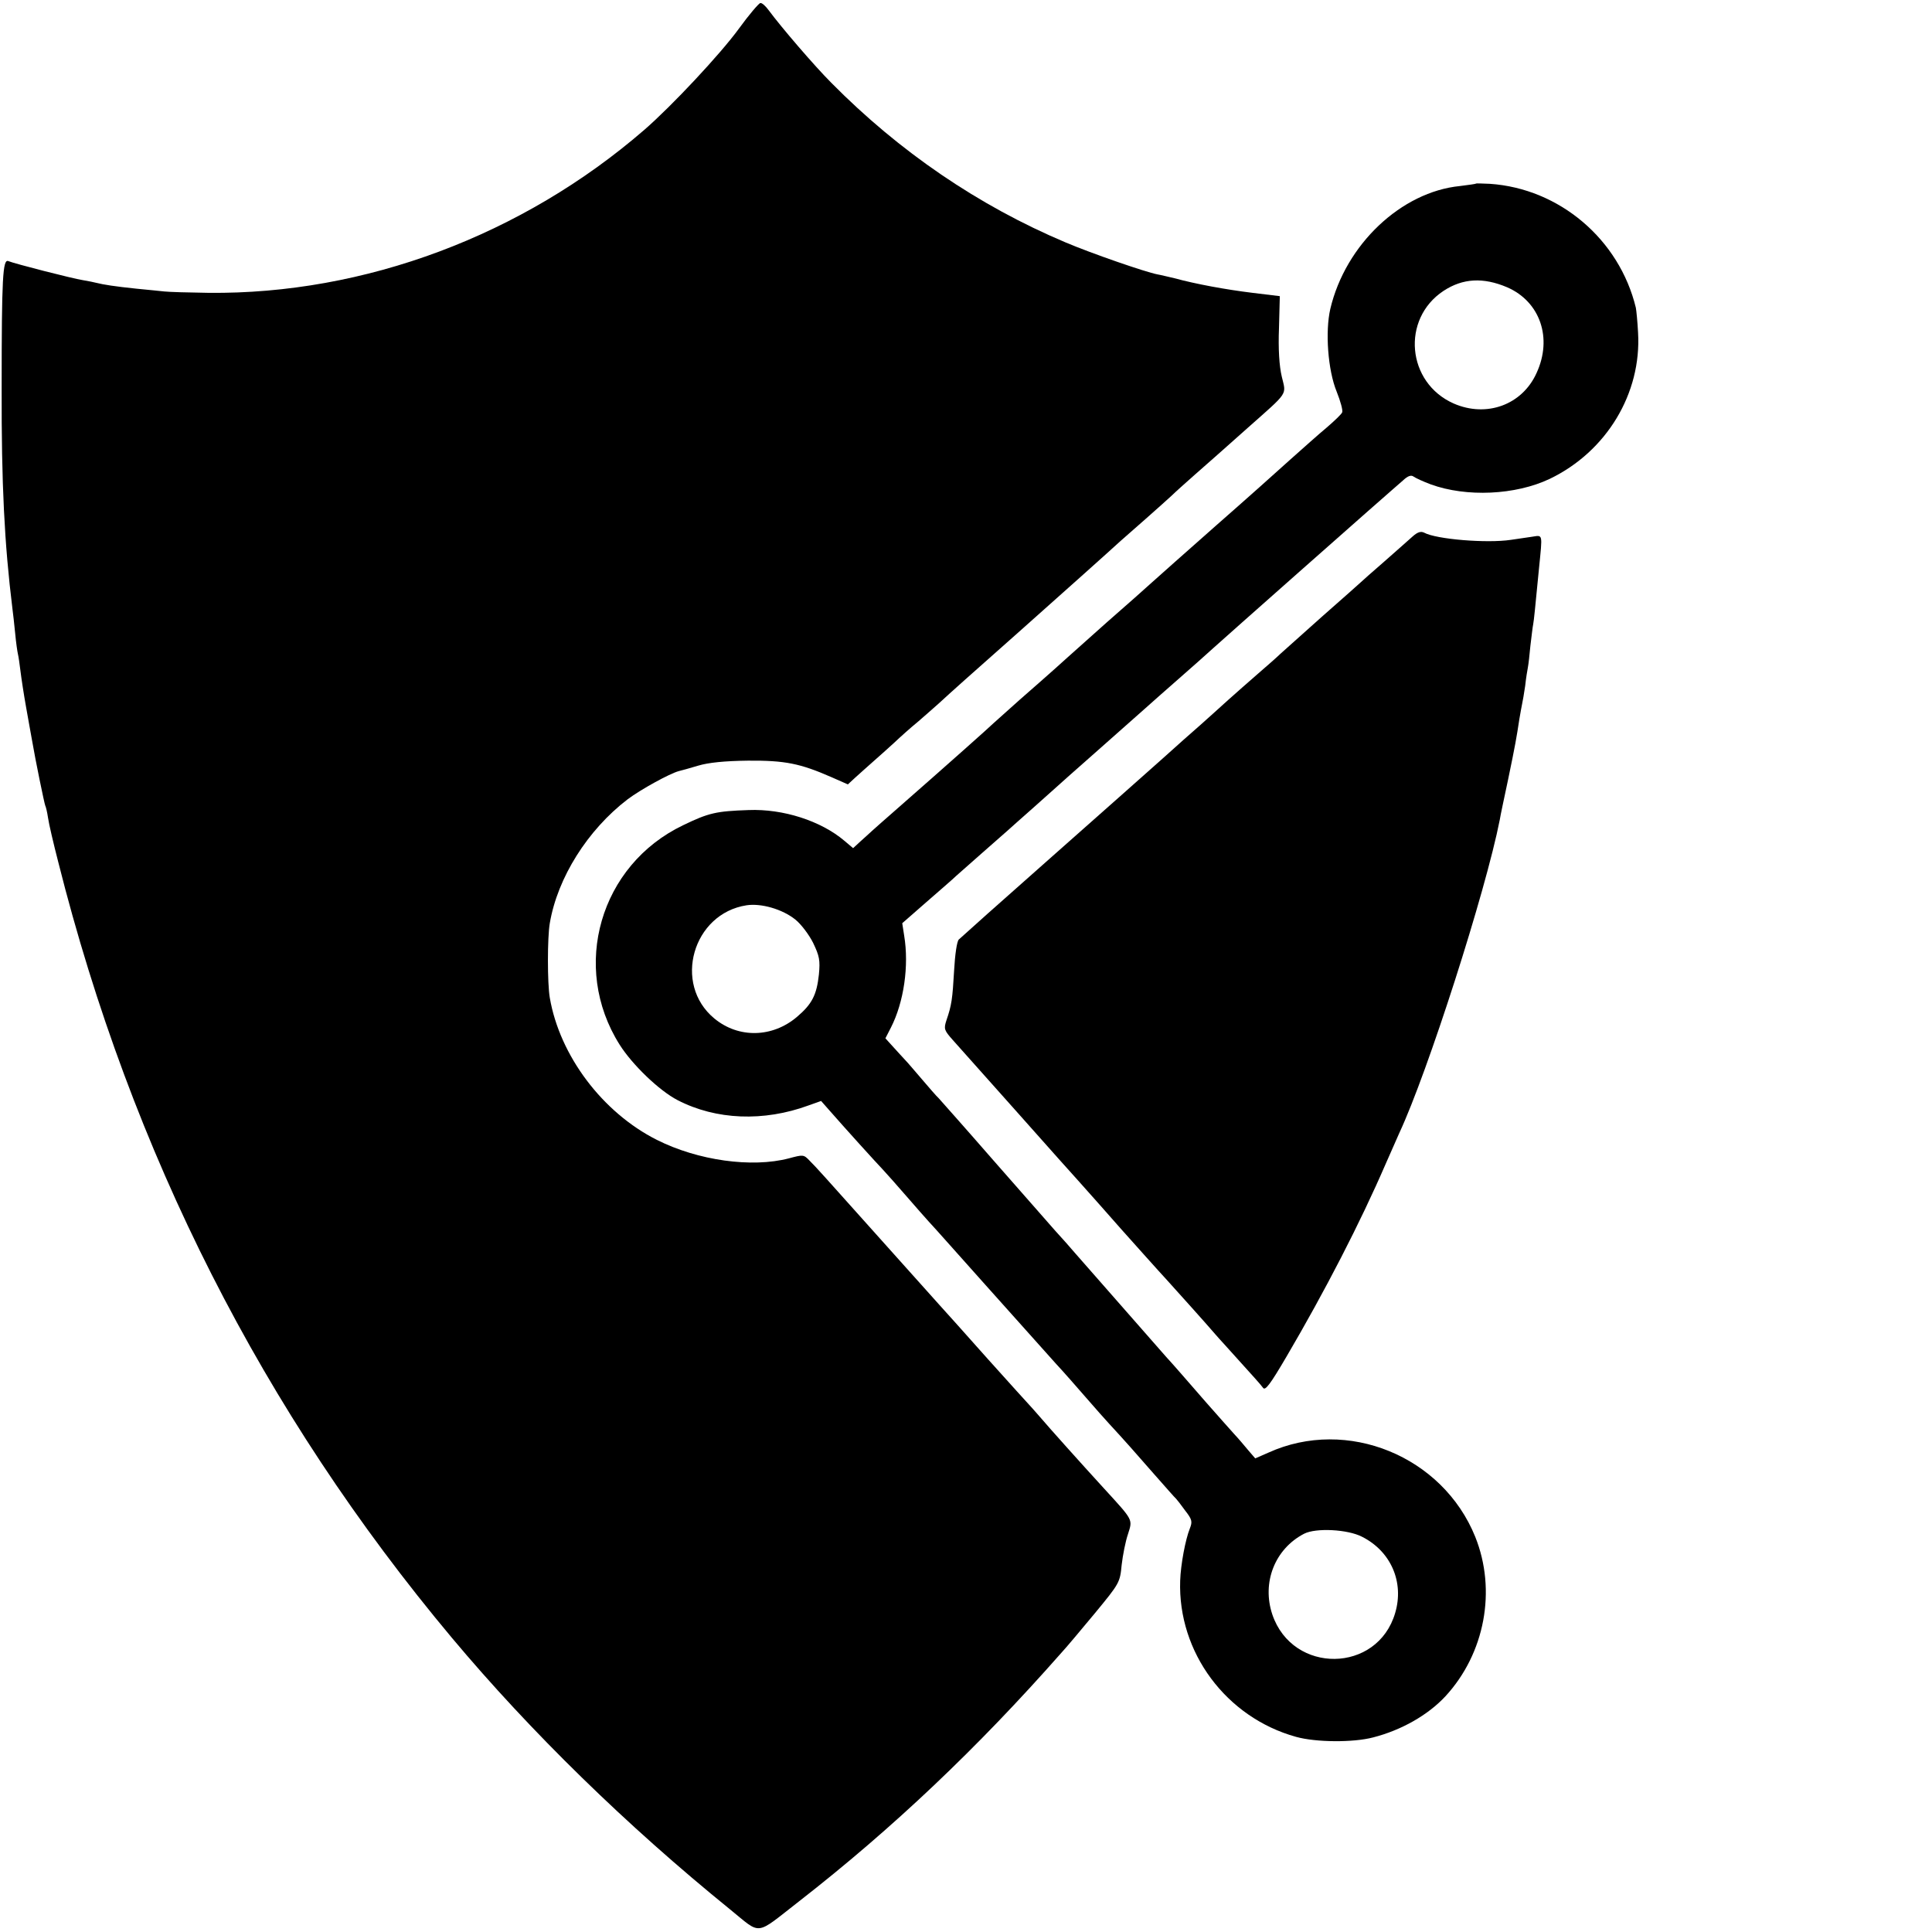
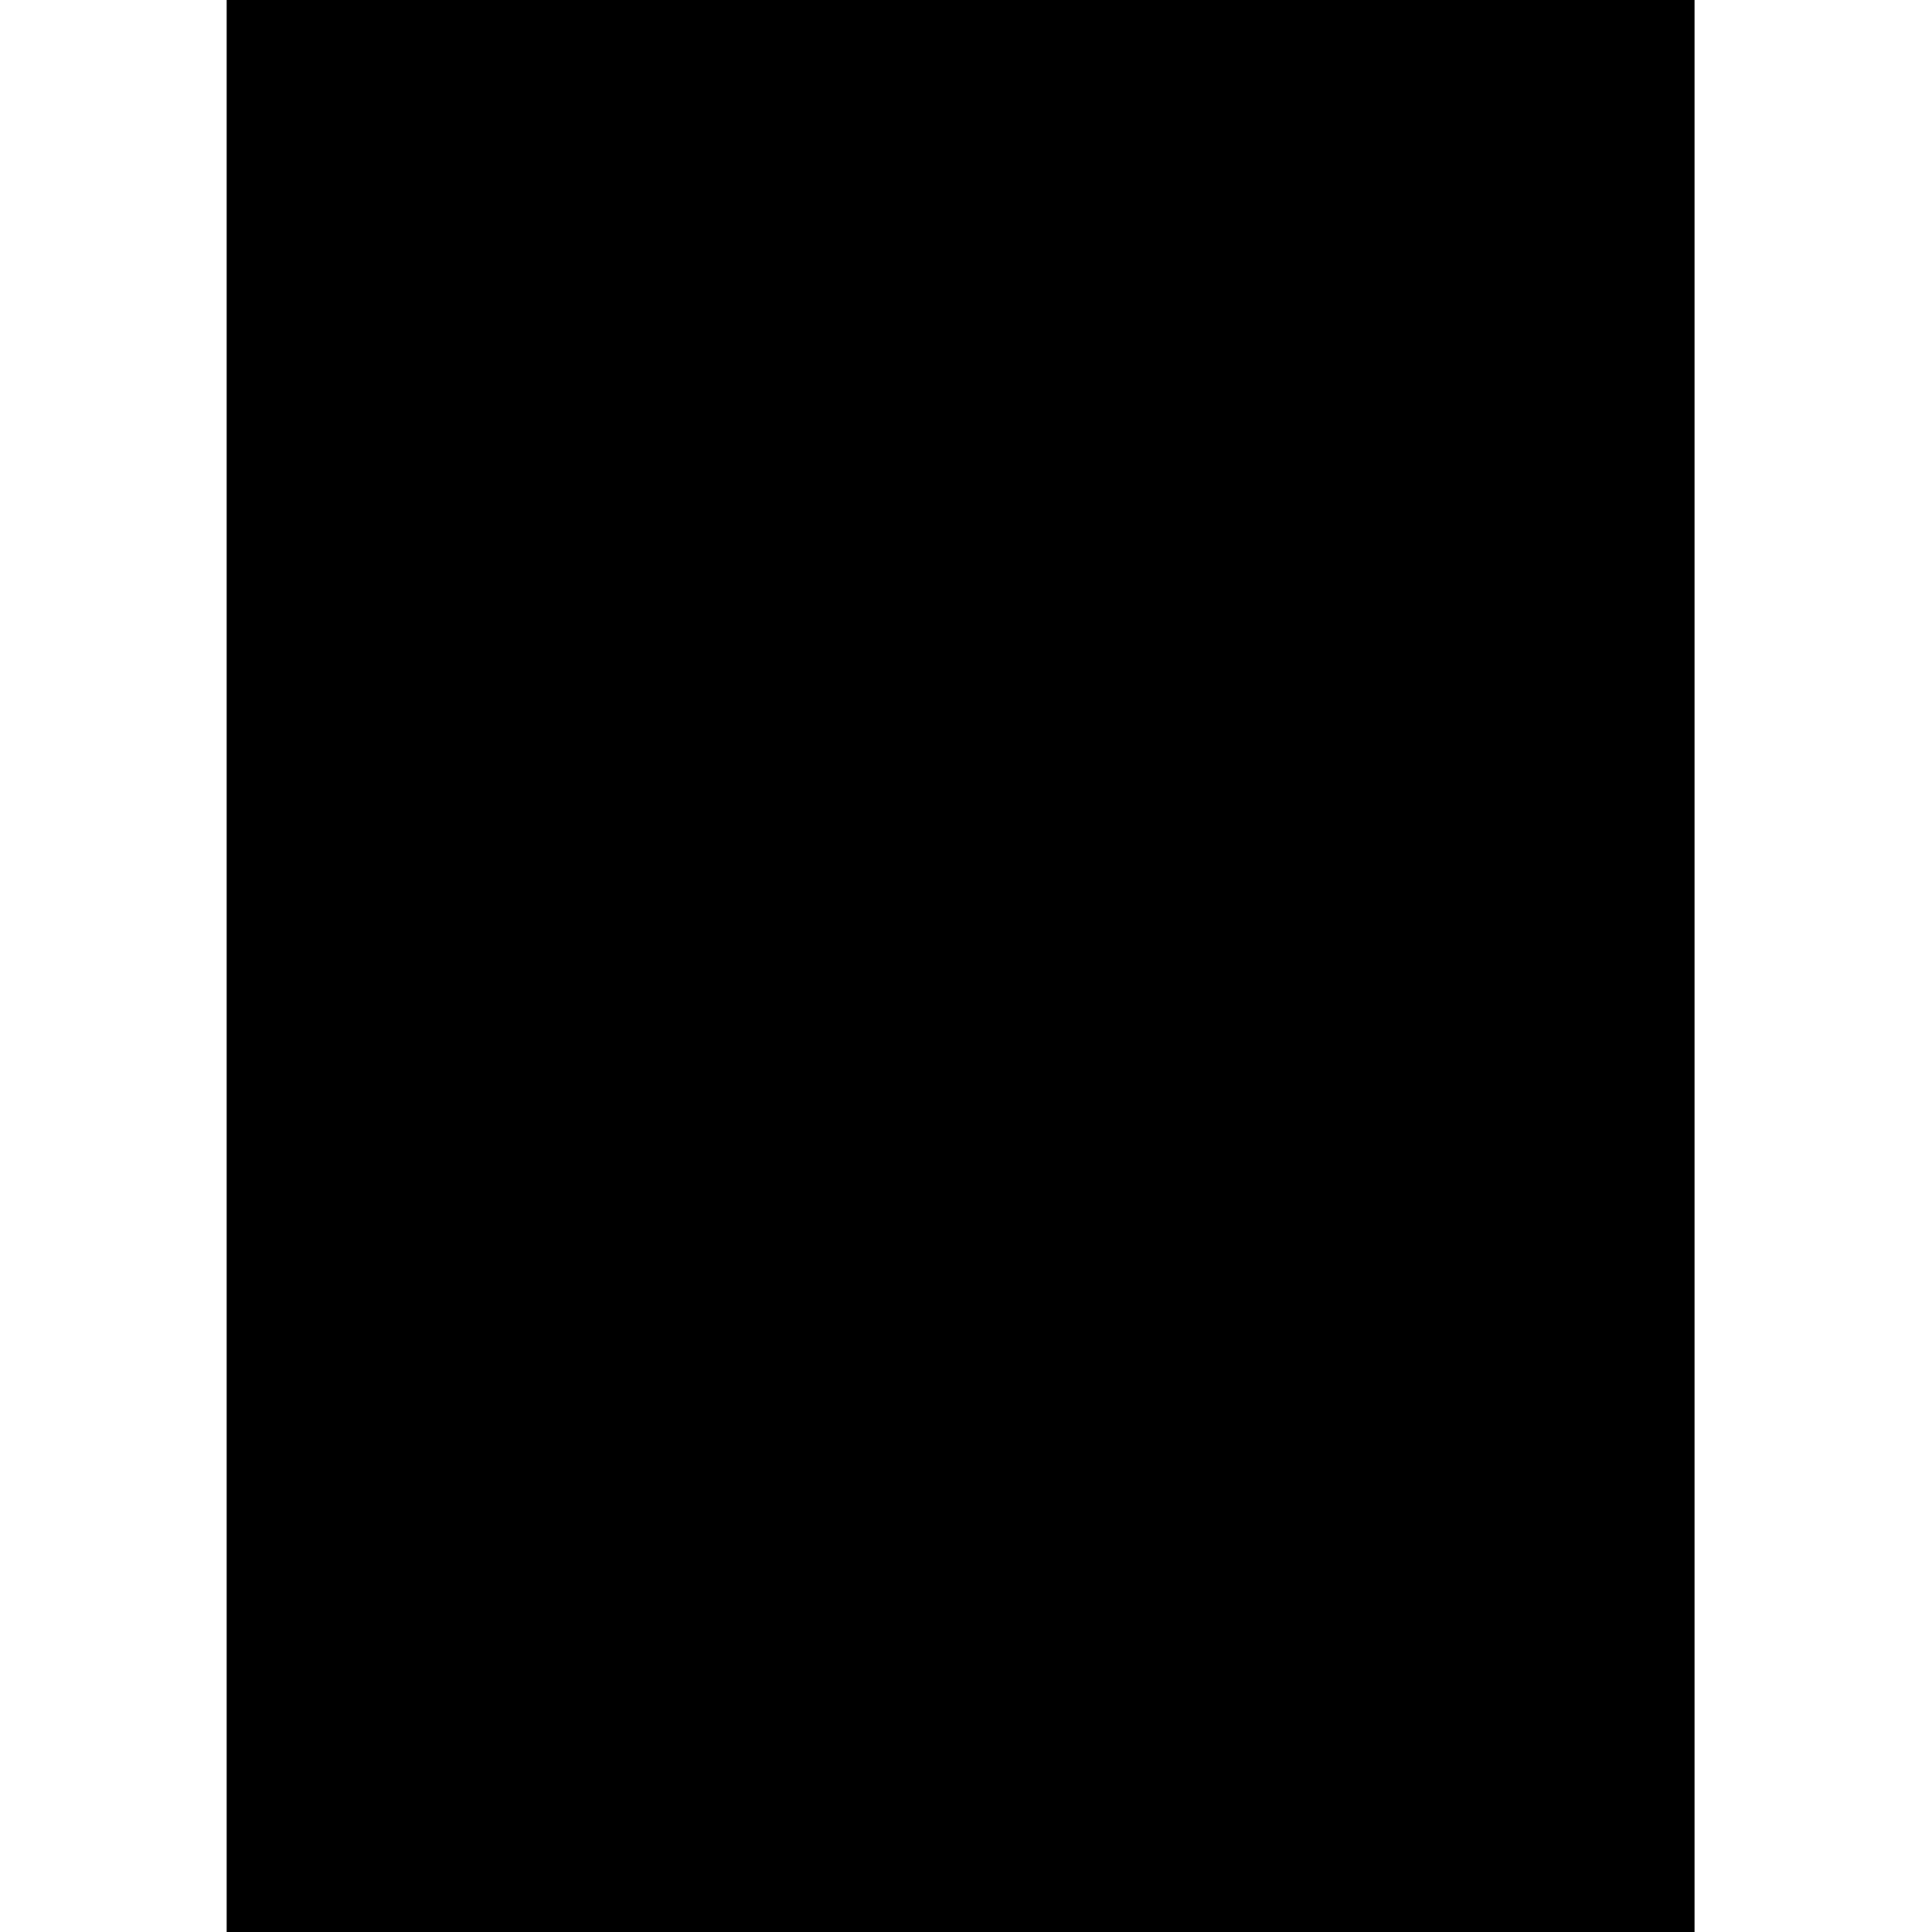
- <svg xmlns="http://www.w3.org/2000/svg" version="1.0" width="700pt" height="700pt" viewBox="0 0 700 700" preserveAspectRatio="xMidYMid meet">
-   <g transform="translate(0,700) scale(0.1,-0.1)" fill="#000000" stroke="none">
-     <path d="M2677 6896 c-67 -92 -243 -280 -342 -366 -442 -383 -1014 -597 -1580 -591 -71 1 -143 3 -160 5 -16 2 -61 6 -100 10 -78 8 -122 15 -145 21 -8 2 -31 7 -50 10 -38 6 -245 59 -270 69 -20 8 -24 -59 -24 -459 -1 -348 10 -565 39 -800 2 -16 7 -57 10 -90 3 -33 8 -67 10 -75 2 -8 6 -35 9 -60 3 -25 12 -85 21 -135 9 -49 18 -102 21 -117 12 -71 45 -231 48 -237 2 -3 7 -23 10 -44 3 -22 20 -94 37 -160 265 -1054 741 -1993 1427 -2812 285 -340 632 -679 1007 -983 116 -94 88 -97 250 29 339 264 647 556 950 900 17 18 72 84 122 144 89 108 91 111 97 175 4 35 14 86 23 112 17 54 20 48 -86 164 -86 94 -198 219 -232 259 -19 22 -37 42 -40 45 -3 3 -70 77 -149 165 -78 88 -159 178 -179 200 -20 22 -113 126 -206 230 -220 246 -236 264 -262 290 -21 22 -23 22 -75 8 -134 -35 -329 -8 -478 67 -197 99 -352 305 -388 515 -9 52 -9 218 0 270 28 165 137 338 282 449 48 36 152 93 185 102 9 2 41 11 71 20 37 11 95 17 180 18 134 1 189 -10 303 -60 l59 -26 26 24 c15 14 45 40 66 59 22 19 56 50 77 69 20 19 59 54 86 76 26 23 60 52 74 65 50 46 106 96 289 258 172 153 332 296 370 331 9 8 50 44 91 80 41 36 83 74 95 85 11 11 49 45 83 75 74 65 83 73 192 170 151 134 139 117 123 186 -9 38 -13 100 -10 175 l3 116 -99 12 c-98 12 -206 32 -283 53 -22 5 -50 12 -62 14 -42 8 -239 76 -333 116 -315 133 -602 329 -848 578 -61 61 -182 202 -227 263 -11 15 -24 27 -30 26 -5 0 -41 -42 -78 -93z" />
-     <path d="M5348 6335 c-2 -2 -28 -5 -58 -9 -213 -21 -415 -212 -470 -445 -19 -82 -9 -222 23 -300 14 -35 23 -68 20 -75 -2 -6 -28 -31 -56 -55 -29 -24 -88 -77 -132 -116 -44 -40 -165 -148 -270 -240 -104 -92 -208 -184 -230 -204 -22 -20 -96 -86 -165 -146 -68 -61 -131 -117 -140 -125 -20 -18 -57 -52 -175 -155 -49 -44 -92 -82 -95 -85 -13 -13 -160 -144 -355 -315 -38 -33 -76 -67 -85 -75 -9 -8 -28 -26 -43 -39 l-26 -24 -32 27 c-85 72 -222 116 -347 111 -117 -4 -144 -10 -237 -55 -301 -144 -408 -513 -230 -795 46 -73 144 -167 210 -201 139 -72 312 -79 475 -19 l45 16 30 -34 c55 -63 170 -190 195 -216 14 -15 52 -58 85 -96 33 -38 69 -79 80 -91 19 -20 87 -97 205 -229 50 -56 136 -152 255 -285 28 -30 77 -86 110 -124 33 -38 71 -81 85 -96 51 -55 97 -107 165 -185 39 -44 72 -82 76 -85 3 -3 18 -22 33 -43 25 -32 27 -40 17 -65 -16 -40 -33 -130 -35 -189 -9 -260 167 -496 420 -566 72 -20 207 -21 279 -2 102 26 199 81 262 149 143 155 186 384 108 578 -118 292 -464 434 -749 305 l-48 -21 -25 29 c-14 17 -37 44 -52 60 -15 17 -61 68 -102 115 -68 78 -118 136 -144 164 -9 10 -246 280 -330 376 -16 19 -48 55 -71 80 -22 25 -123 140 -224 255 -101 116 -191 217 -199 226 -9 8 -36 40 -61 69 -25 29 -52 61 -60 69 -8 9 -28 30 -43 47 l-29 32 20 39 c47 92 66 224 48 333 l-7 45 88 77 c48 42 97 84 108 95 11 10 53 47 94 83 41 36 82 72 91 80 9 8 49 44 90 80 40 36 78 70 84 75 6 6 74 66 151 134 77 68 156 138 175 155 19 17 73 65 120 106 47 41 103 91 125 111 22 20 162 144 310 275 245 217 305 269 339 299 7 6 24 21 39 34 18 17 30 21 39 14 7 -5 35 -18 62 -28 129 -47 307 -39 431 20 206 99 333 310 320 530 -2 39 -6 79 -8 90 -60 248 -277 432 -529 449 -26 1 -49 2 -50 1z m113 -376 c119 -52 165 -184 106 -311 -52 -115 -181 -162 -300 -110 -170 75 -191 306 -37 408 70 46 144 50 231 13z m-2579 -2291 c20 -16 49 -54 64 -84 23 -48 26 -63 21 -115 -8 -74 -25 -107 -79 -153 -89 -76 -212 -79 -300 -6 -151 125 -78 380 117 410 53 8 130 -14 177 -52z m2053 -2236 c105 -53 153 -165 120 -276 -64 -219 -371 -223 -445 -6 -39 116 9 238 115 293 43 22 158 16 210 -11z" />
-     <path d="M5119 5057 c-13 -12 -60 -53 -104 -92 -44 -38 -82 -72 -85 -75 -3 -3 -66 -59 -140 -124 -74 -66 -142 -127 -151 -135 -9 -9 -45 -41 -80 -71 -35 -30 -84 -74 -109 -96 -25 -23 -70 -63 -100 -90 -31 -27 -92 -81 -135 -120 -44 -39 -226 -201 -405 -359 -179 -158 -330 -293 -336 -299 -7 -6 -14 -56 -17 -111 -6 -105 -9 -127 -28 -182 -10 -31 -8 -36 23 -71 18 -20 125 -140 238 -267 112 -126 209 -235 215 -241 11 -12 130 -146 156 -176 26 -29 141 -158 169 -188 28 -31 146 -162 173 -194 10 -12 51 -56 90 -100 39 -43 77 -85 83 -94 8 -12 25 10 86 114 139 237 266 483 359 698 22 50 44 100 49 111 102 218 313 875 364 1135 2 14 16 79 30 145 26 125 31 154 41 220 4 22 8 47 10 55 2 8 7 38 11 65 3 28 8 58 10 68 2 10 6 45 9 78 4 33 8 68 10 77 3 16 7 58 21 202 13 131 15 121 -27 115 -20 -3 -54 -8 -75 -11 -87 -13 -270 2 -314 26 -12 6 -24 2 -41 -13z" />
+ <svg xmlns="http://www.w3.org/2000/svg" version="1.0" width="179pt" height="179pt" viewBox="0 0 179 179" preserveAspectRatio="xMidYMid meet">
+   <g transform="translate(0,179) scale(0.1,-0.1)" fill="#000000" stroke="none">
+     <path d="M210 895 l0 -895 680 0 680 0 0 895 0 895 -680 0 -680 0 0 -895z" />
  </g>
</svg>
